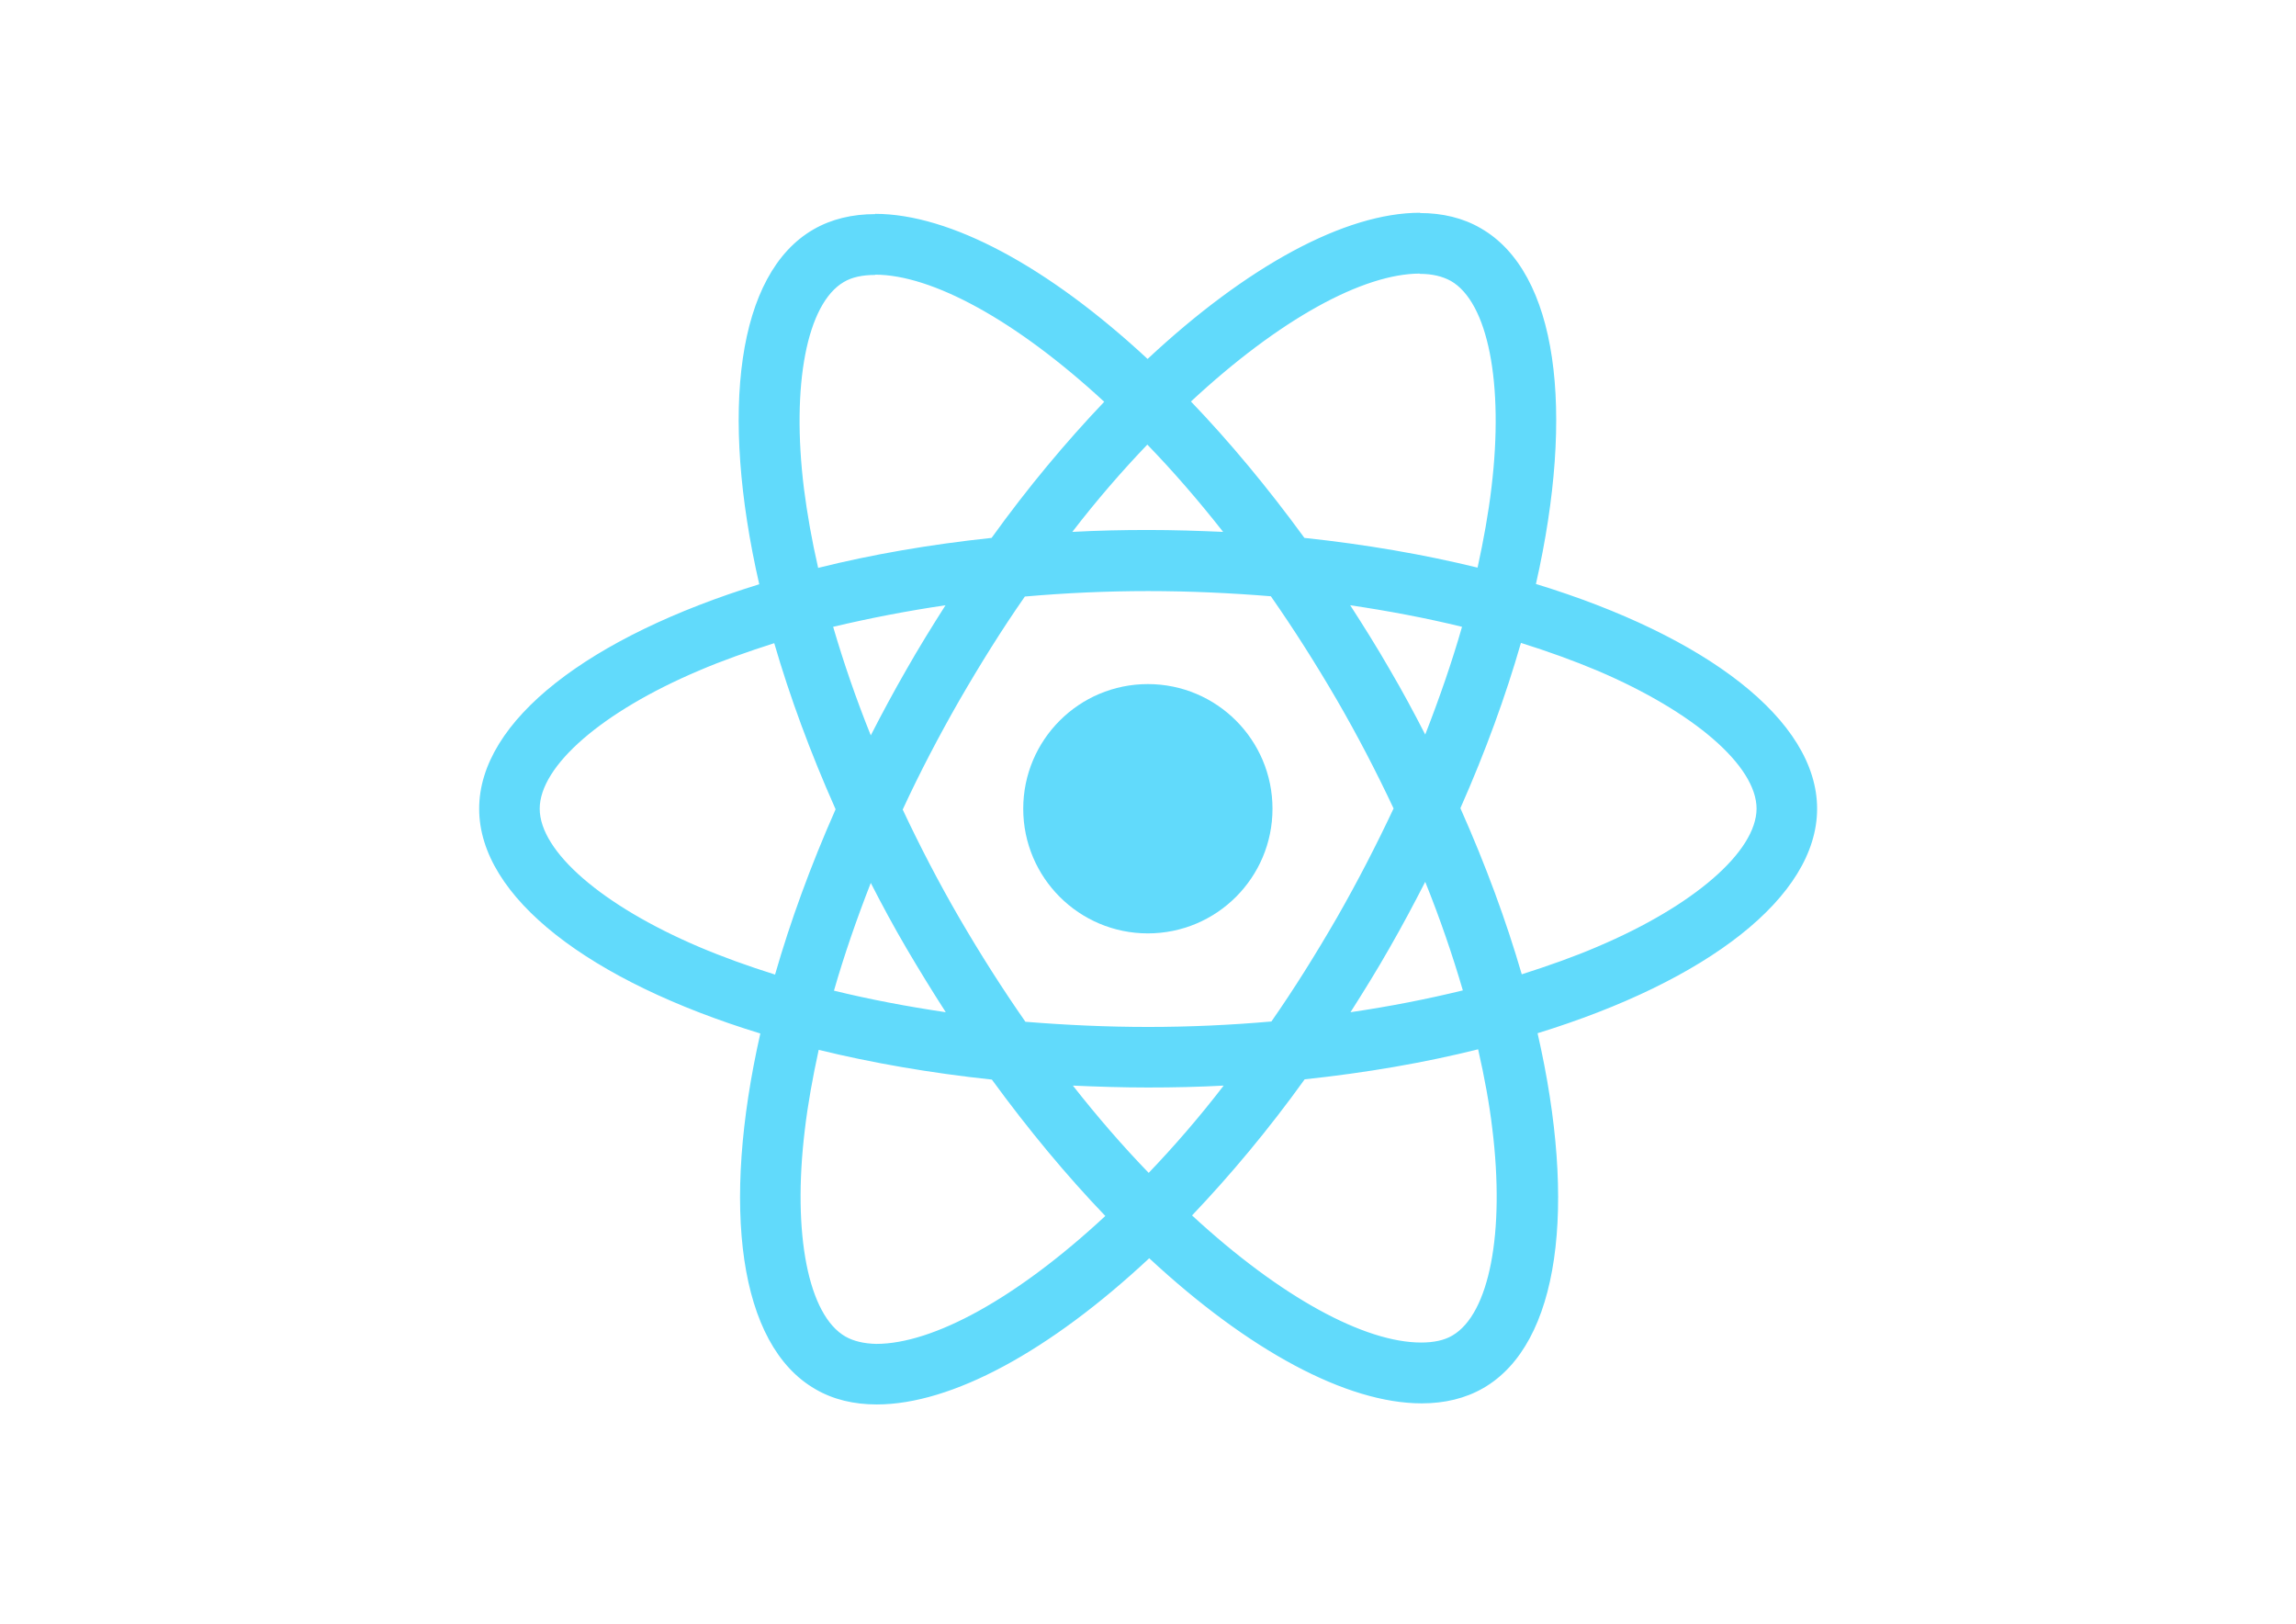
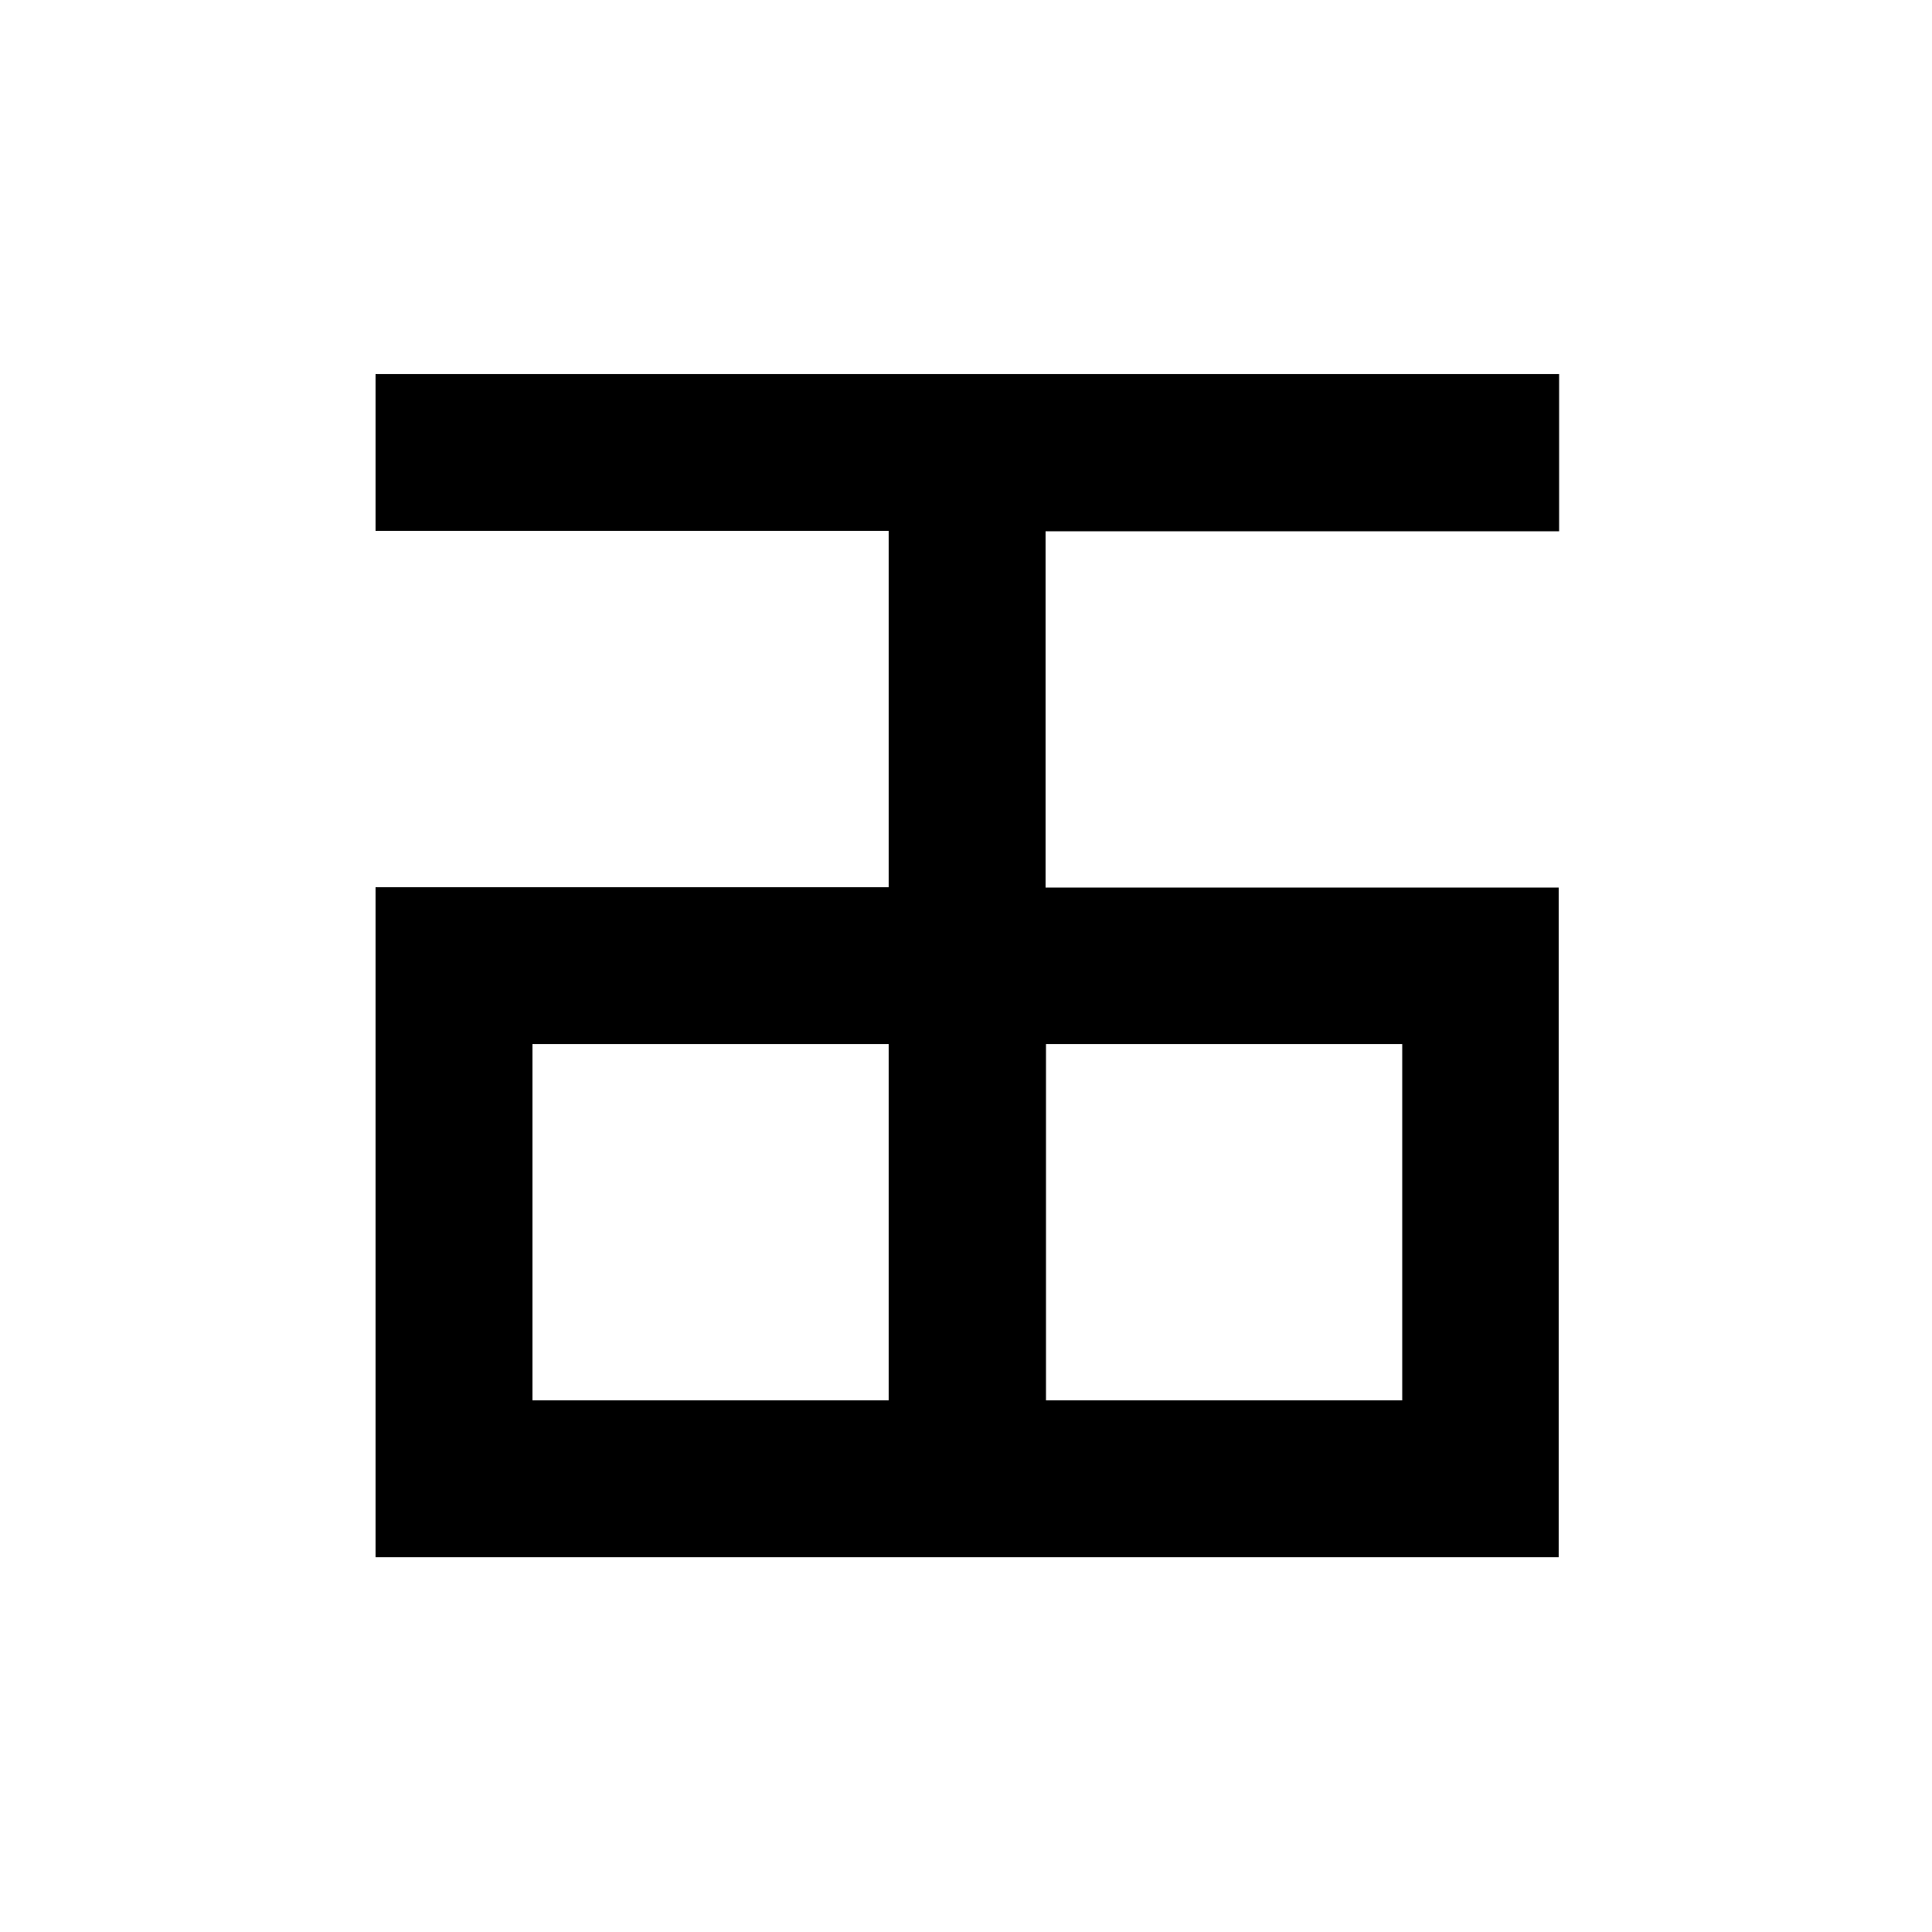
- <svg xmlns="http://www.w3.org/2000/svg" viewBox="0 0 841.9 595.3">
-   <g fill="#61DAFB">
-     <path d="M666.3 296.5c0-32.5-40.7-63.3-103.1-82.4 14.4-63.6 8-114.2-20.2-130.4-6.5-3.8-14.1-5.6-22.4-5.6v22.3c4.6 0 8.3.9 11.4 2.6 13.6 7.8 19.5 37.5 14.9 75.7-1.1 9.4-2.9 19.3-5.1 29.4-19.6-4.8-41-8.5-63.5-10.9-13.5-18.5-27.5-35.3-41.6-50 32.6-30.3 63.2-46.9 84-46.9V78c-27.5 0-63.5 19.6-99.9 53.6-36.4-33.8-72.4-53.2-99.9-53.2v22.3c20.7 0 51.4 16.5 84 46.6-14 14.7-28 31.4-41.3 49.9-22.6 2.4-44 6.1-63.6 11-2.3-10-4-19.7-5.2-29-4.7-38.2 1.1-67.9 14.6-75.8 3-1.8 6.9-2.6 11.5-2.6V78.5c-8.4 0-16 1.8-22.6 5.6-28.1 16.2-34.4 66.7-19.9 130.1-62.2 19.2-102.7 49.9-102.7 82.3 0 32.5 40.7 63.3 103.1 82.4-14.4 63.6-8 114.2 20.2 130.4 6.5 3.8 14.1 5.6 22.5 5.6 27.5 0 63.5-19.6 99.9-53.6 36.4 33.8 72.4 53.2 99.9 53.2 8.4 0 16-1.8 22.6-5.6 28.1-16.2 34.4-66.7 19.9-130.1 62-19.1 102.5-49.9 102.5-82.3zm-130.2-66.7c-3.7 12.9-8.3 26.2-13.5 39.5-4.1-8-8.4-16-13.1-24-4.6-8-9.5-15.8-14.4-23.4 14.2 2.1 27.9 4.7 41 7.9zm-45.8 106.5c-7.8 13.5-15.8 26.3-24.1 38.2-14.9 1.3-30 2-45.2 2-15.1 0-30.2-.7-45-1.9-8.3-11.9-16.4-24.6-24.2-38-7.6-13.1-14.5-26.4-20.8-39.8 6.2-13.4 13.2-26.8 20.7-39.9 7.8-13.5 15.8-26.3 24.1-38.2 14.9-1.3 30-2 45.2-2 15.1 0 30.2.7 45 1.9 8.3 11.9 16.4 24.6 24.2 38 7.6 13.1 14.5 26.4 20.8 39.8-6.3 13.4-13.2 26.8-20.7 39.9zm32.3-13c5.4 13.4 10 26.8 13.8 39.8-13.1 3.2-26.9 5.9-41.2 8 4.9-7.7 9.8-15.6 14.4-23.7 4.6-8 8.9-16.1 13-24.1zM421.2 430c-9.3-9.6-18.6-20.3-27.8-32 9 .4 18.2.7 27.5.7 9.4 0 18.7-.2 27.8-.7-9 11.7-18.3 22.4-27.5 32zm-74.4-58.9c-14.2-2.1-27.9-4.7-41-7.9 3.7-12.9 8.3-26.2 13.5-39.5 4.1 8 8.4 16 13.1 24 4.7 8 9.5 15.8 14.4 23.4zM420.7 163c9.3 9.6 18.6 20.3 27.8 32-9-.4-18.2-.7-27.5-.7-9.4 0-18.7.2-27.8.7 9-11.7 18.3-22.4 27.5-32zm-74 58.9c-4.9 7.7-9.8 15.6-14.4 23.7-4.6 8-8.9 16-13 24-5.4-13.4-10-26.8-13.8-39.8 13.1-3.1 26.9-5.8 41.2-7.9zm-90.5 125.2c-35.4-15.1-58.3-34.9-58.3-50.6 0-15.7 22.9-35.6 58.3-50.6 8.6-3.7 18-7 27.7-10.1 5.7 19.6 13.2 40 22.5 60.9-9.2 20.8-16.6 41.1-22.2 60.6-9.9-3.1-19.3-6.5-28-10.2zM310 490c-13.6-7.8-19.5-37.5-14.9-75.7 1.1-9.4 2.9-19.3 5.1-29.4 19.6 4.8 41 8.5 63.5 10.9 13.5 18.5 27.5 35.3 41.6 50-32.6 30.3-63.2 46.9-84 46.9-4.5-.1-8.3-1-11.3-2.7zm237.2-76.2c4.7 38.2-1.1 67.9-14.6 75.8-3 1.8-6.9 2.6-11.5 2.6-20.7 0-51.4-16.5-84-46.6 14-14.7 28-31.4 41.3-49.9 22.6-2.4 44-6.1 63.6-11 2.3 10.1 4.1 19.8 5.2 29.1zm38.5-66.7c-8.6 3.7-18 7-27.7 10.1-5.7-19.6-13.2-40-22.5-60.9 9.2-20.8 16.6-41.1 22.2-60.6 9.9 3.1 19.3 6.5 28.1 10.2 35.4 15.1 58.3 34.9 58.3 50.6-.1 15.7-23 35.6-58.4 50.6zM320.8 78.4z" />
-     <circle cx="420.9" cy="296.5" r="45.7" />
-     <path d="M520.5 78.1z" />
-   </g>
+ <svg xmlns="http://www.w3.org/2000/svg" viewBox="0 0 500 500">
+   <path class="logo_shape" d="M403.5,137.4V96.8H97.2v40.6h132.8v92.2H97.2v173.4h306.2V229.7H270.6v-92.2H403.5z M137.8,270.2h92.2v92.2  h-92.2V270.2z M362.9,270.2v92.2h-92.2v-92.2H362.9z" />
</svg>
